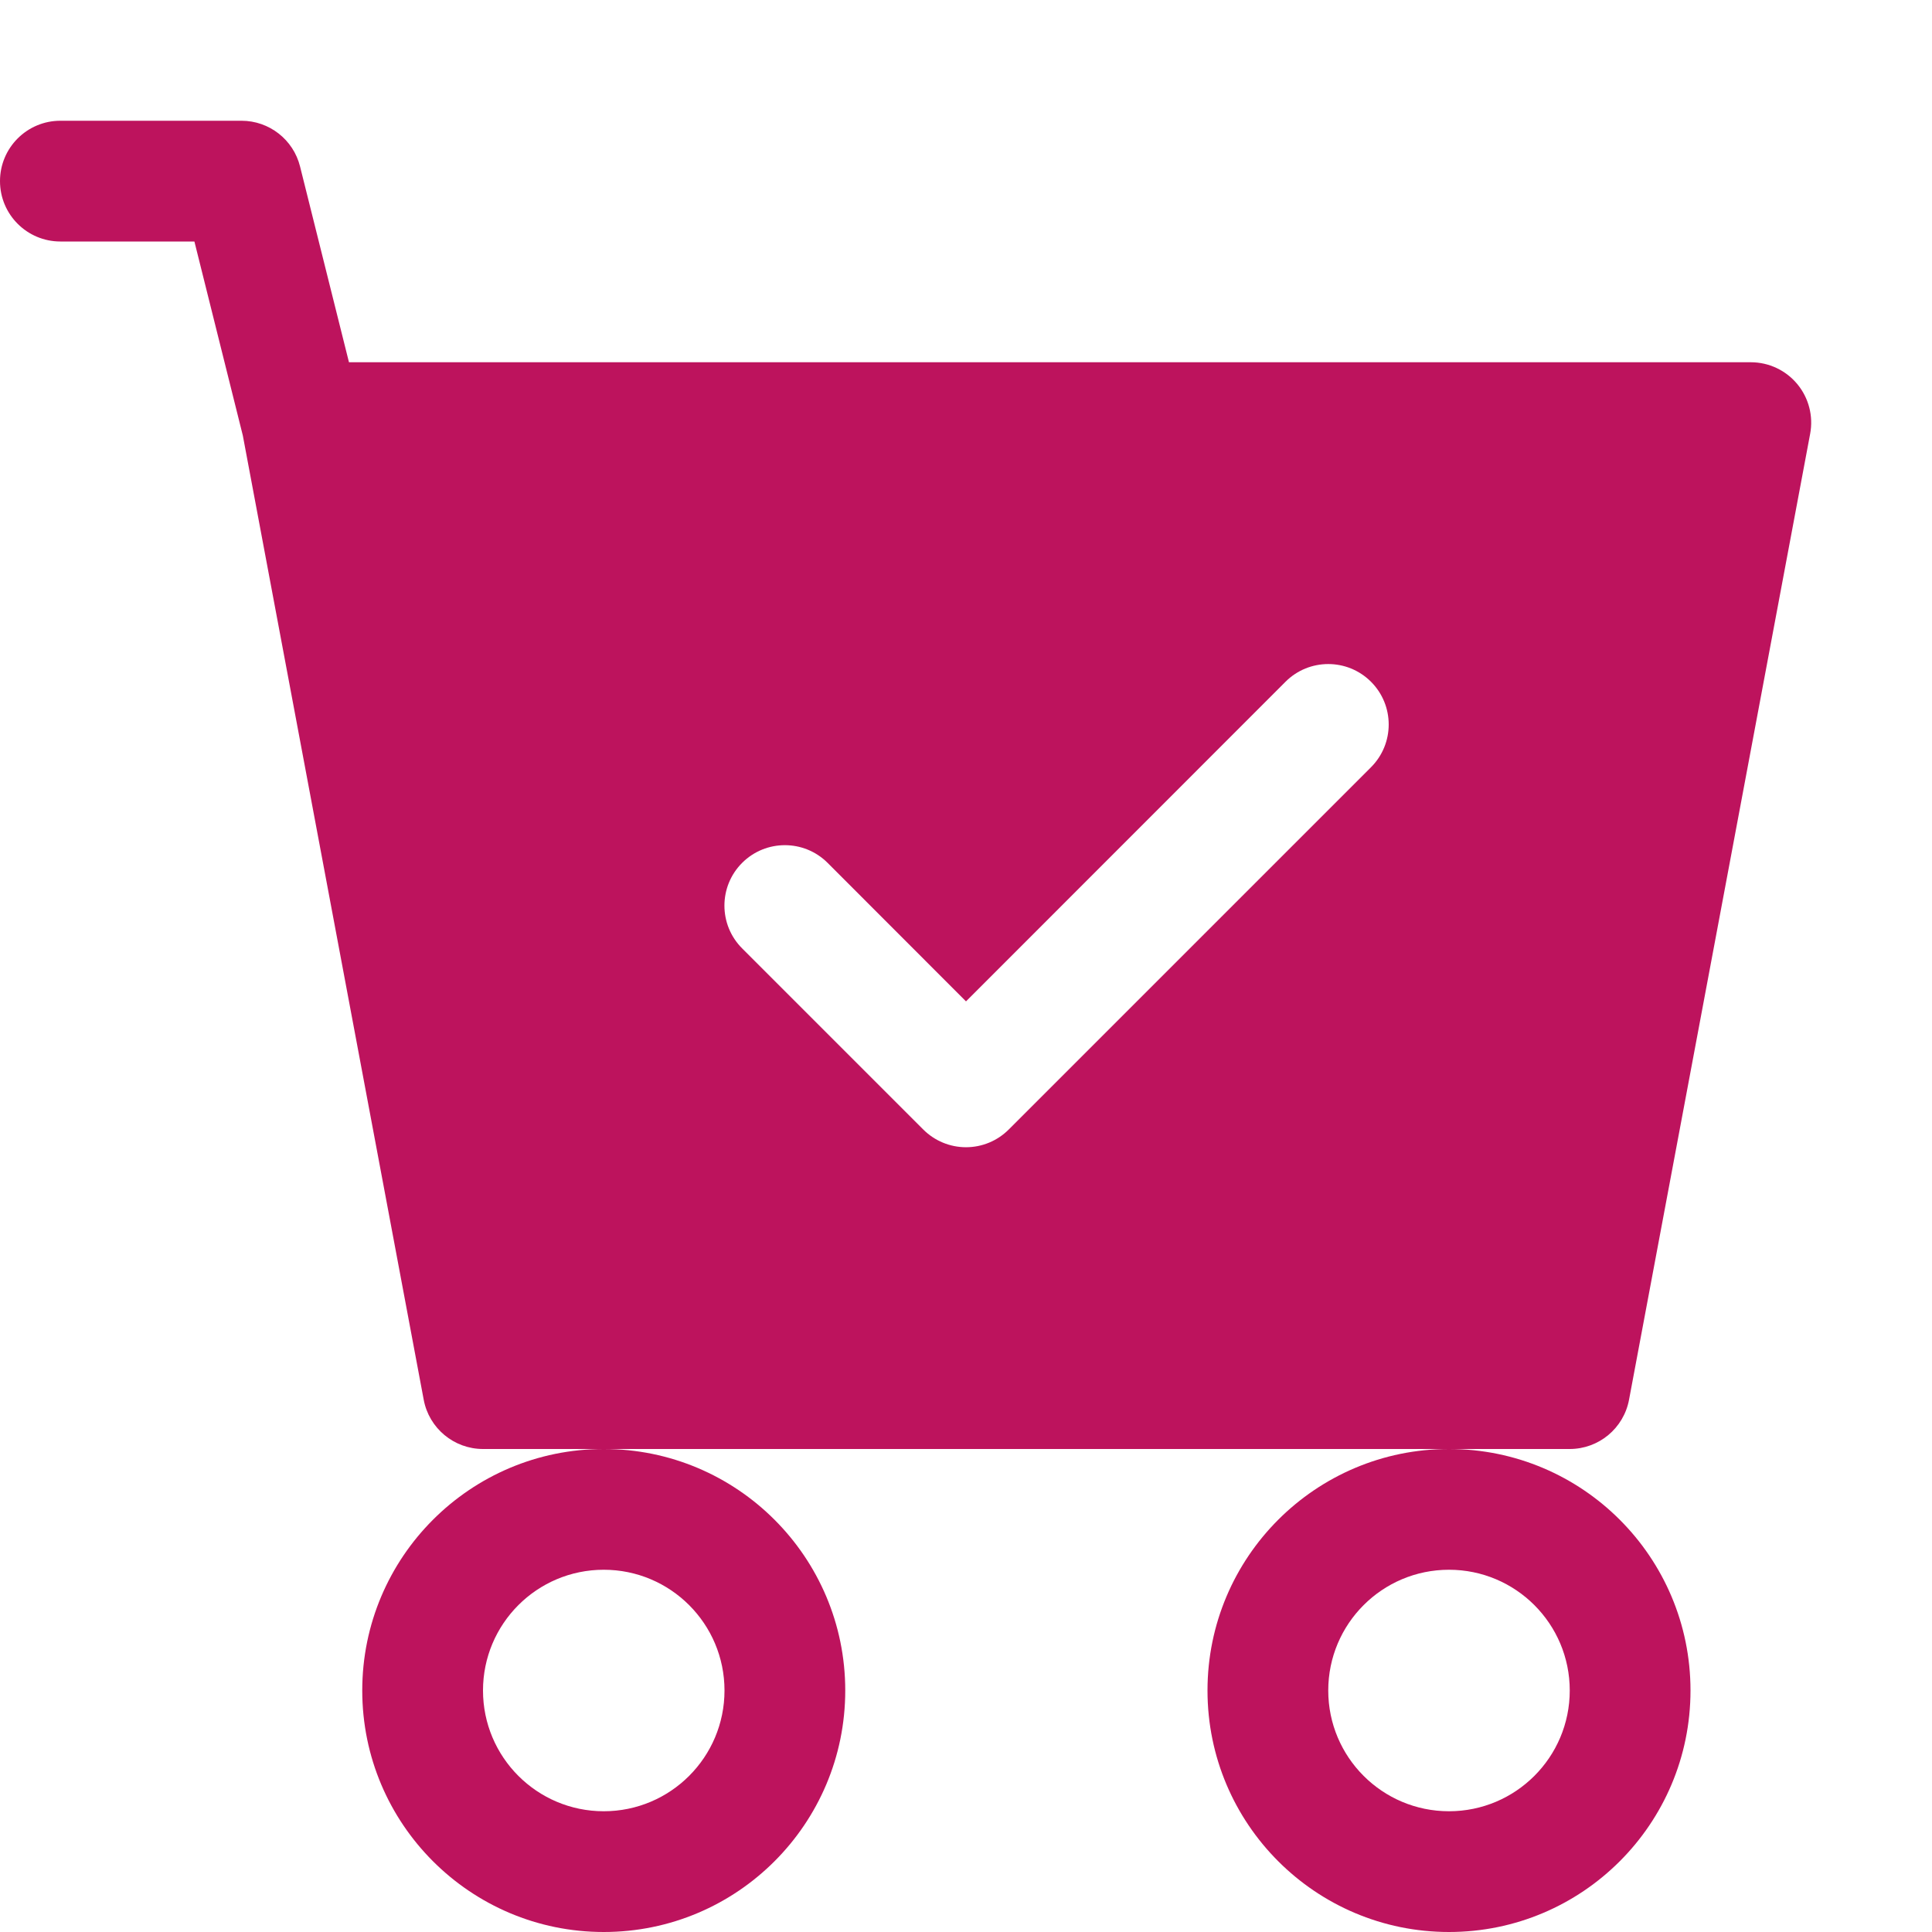
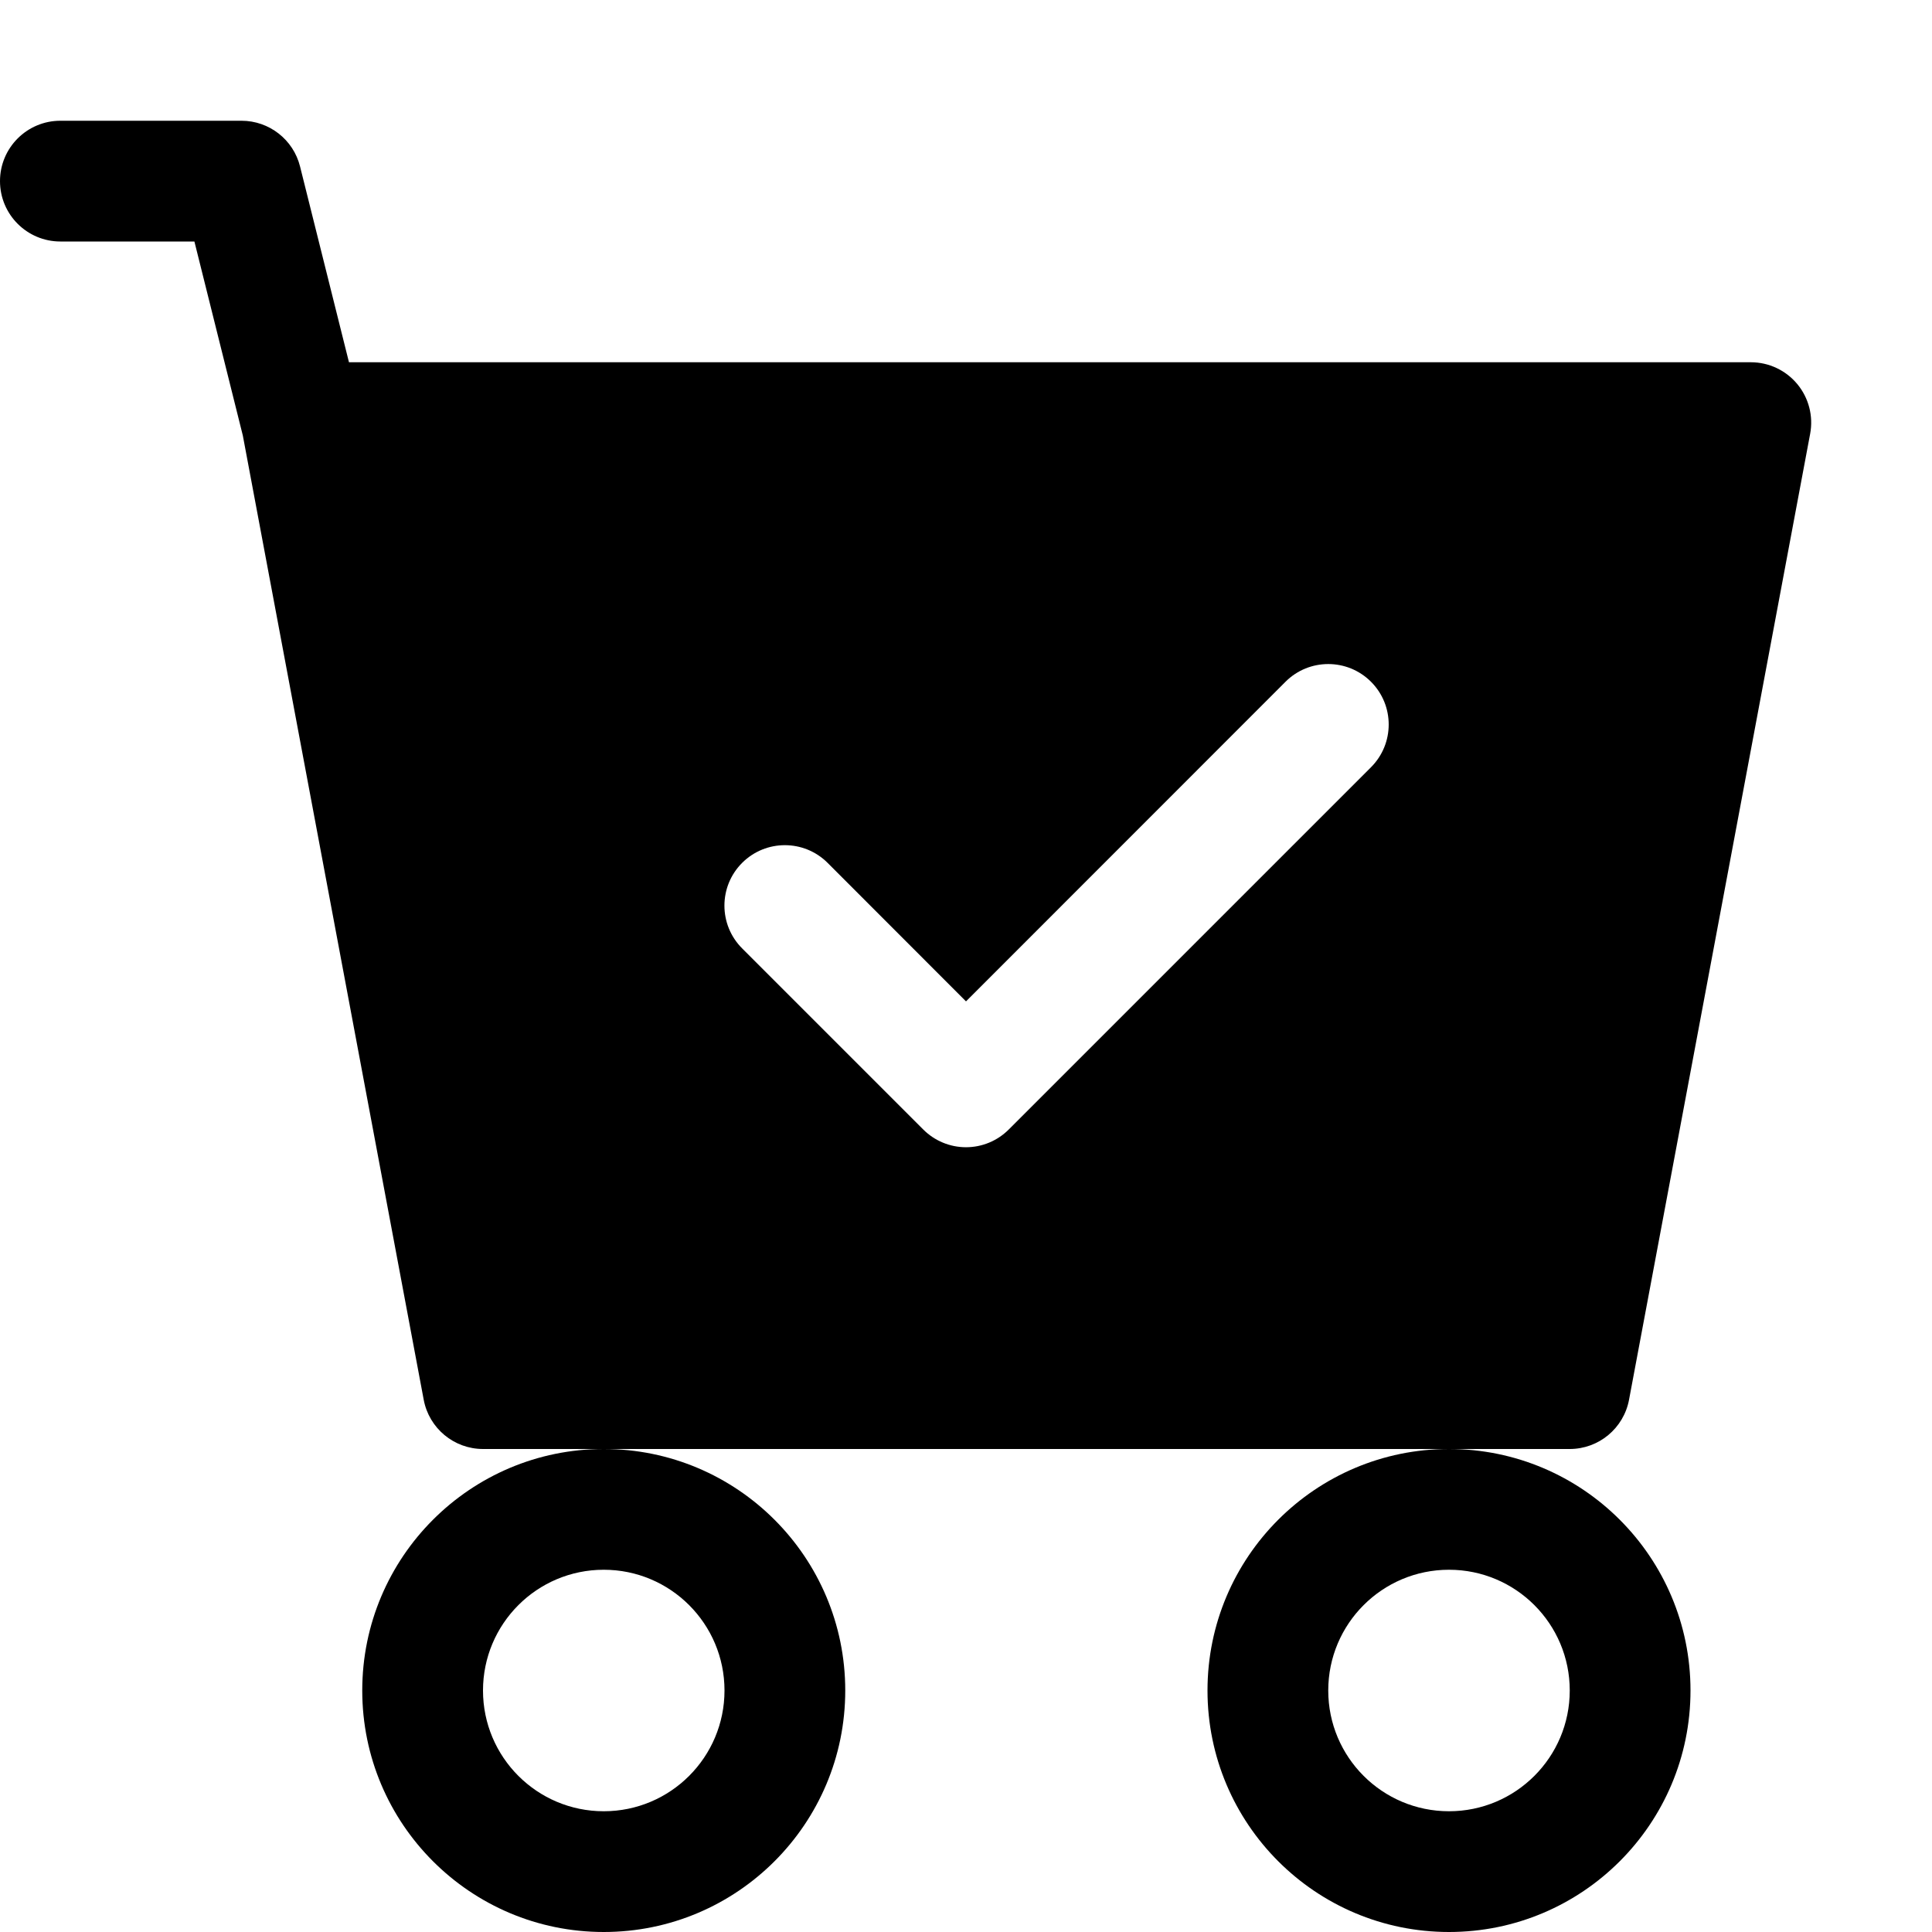
- <svg xmlns="http://www.w3.org/2000/svg" width="16" height="16" fill="#bd135d" class="bi bi-cart-check-fill" viewBox="0 0 16 16">
+ <svg xmlns="http://www.w3.org/2000/svg" width="16" height="16" fill="black" class="bi bi-cart-check-fill" viewBox="0 0 16 16">
  <path d="M.5 1a.5.5 0 0 0 0 1h1.11l.401 1.607 1.498 7.985A.5.5 0 0 0 4 12h1a2 2 0 1 0 0 4 2 2 0 0 0 0-4h7a2 2 0 1 0 0 4 2 2 0 0 0 0-4h1a.5.5 0 0 0 .491-.408l1.5-8A.5.5 0 0 0 14.5 3H2.89l-.405-1.621A.5.5 0 0 0 2 1zM6 14a1 1 0 1 1-2 0 1 1 0 0 1 2 0m7 0a1 1 0 1 1-2 0 1 1 0 0 1 2 0m-1.646-7.646-3 3a.5.5 0 0 1-.708 0l-1.5-1.5a.5.5 0 1 1 .708-.708L8 8.293l2.646-2.647a.5.5 0 0 1 .708.708z" />
</svg>
